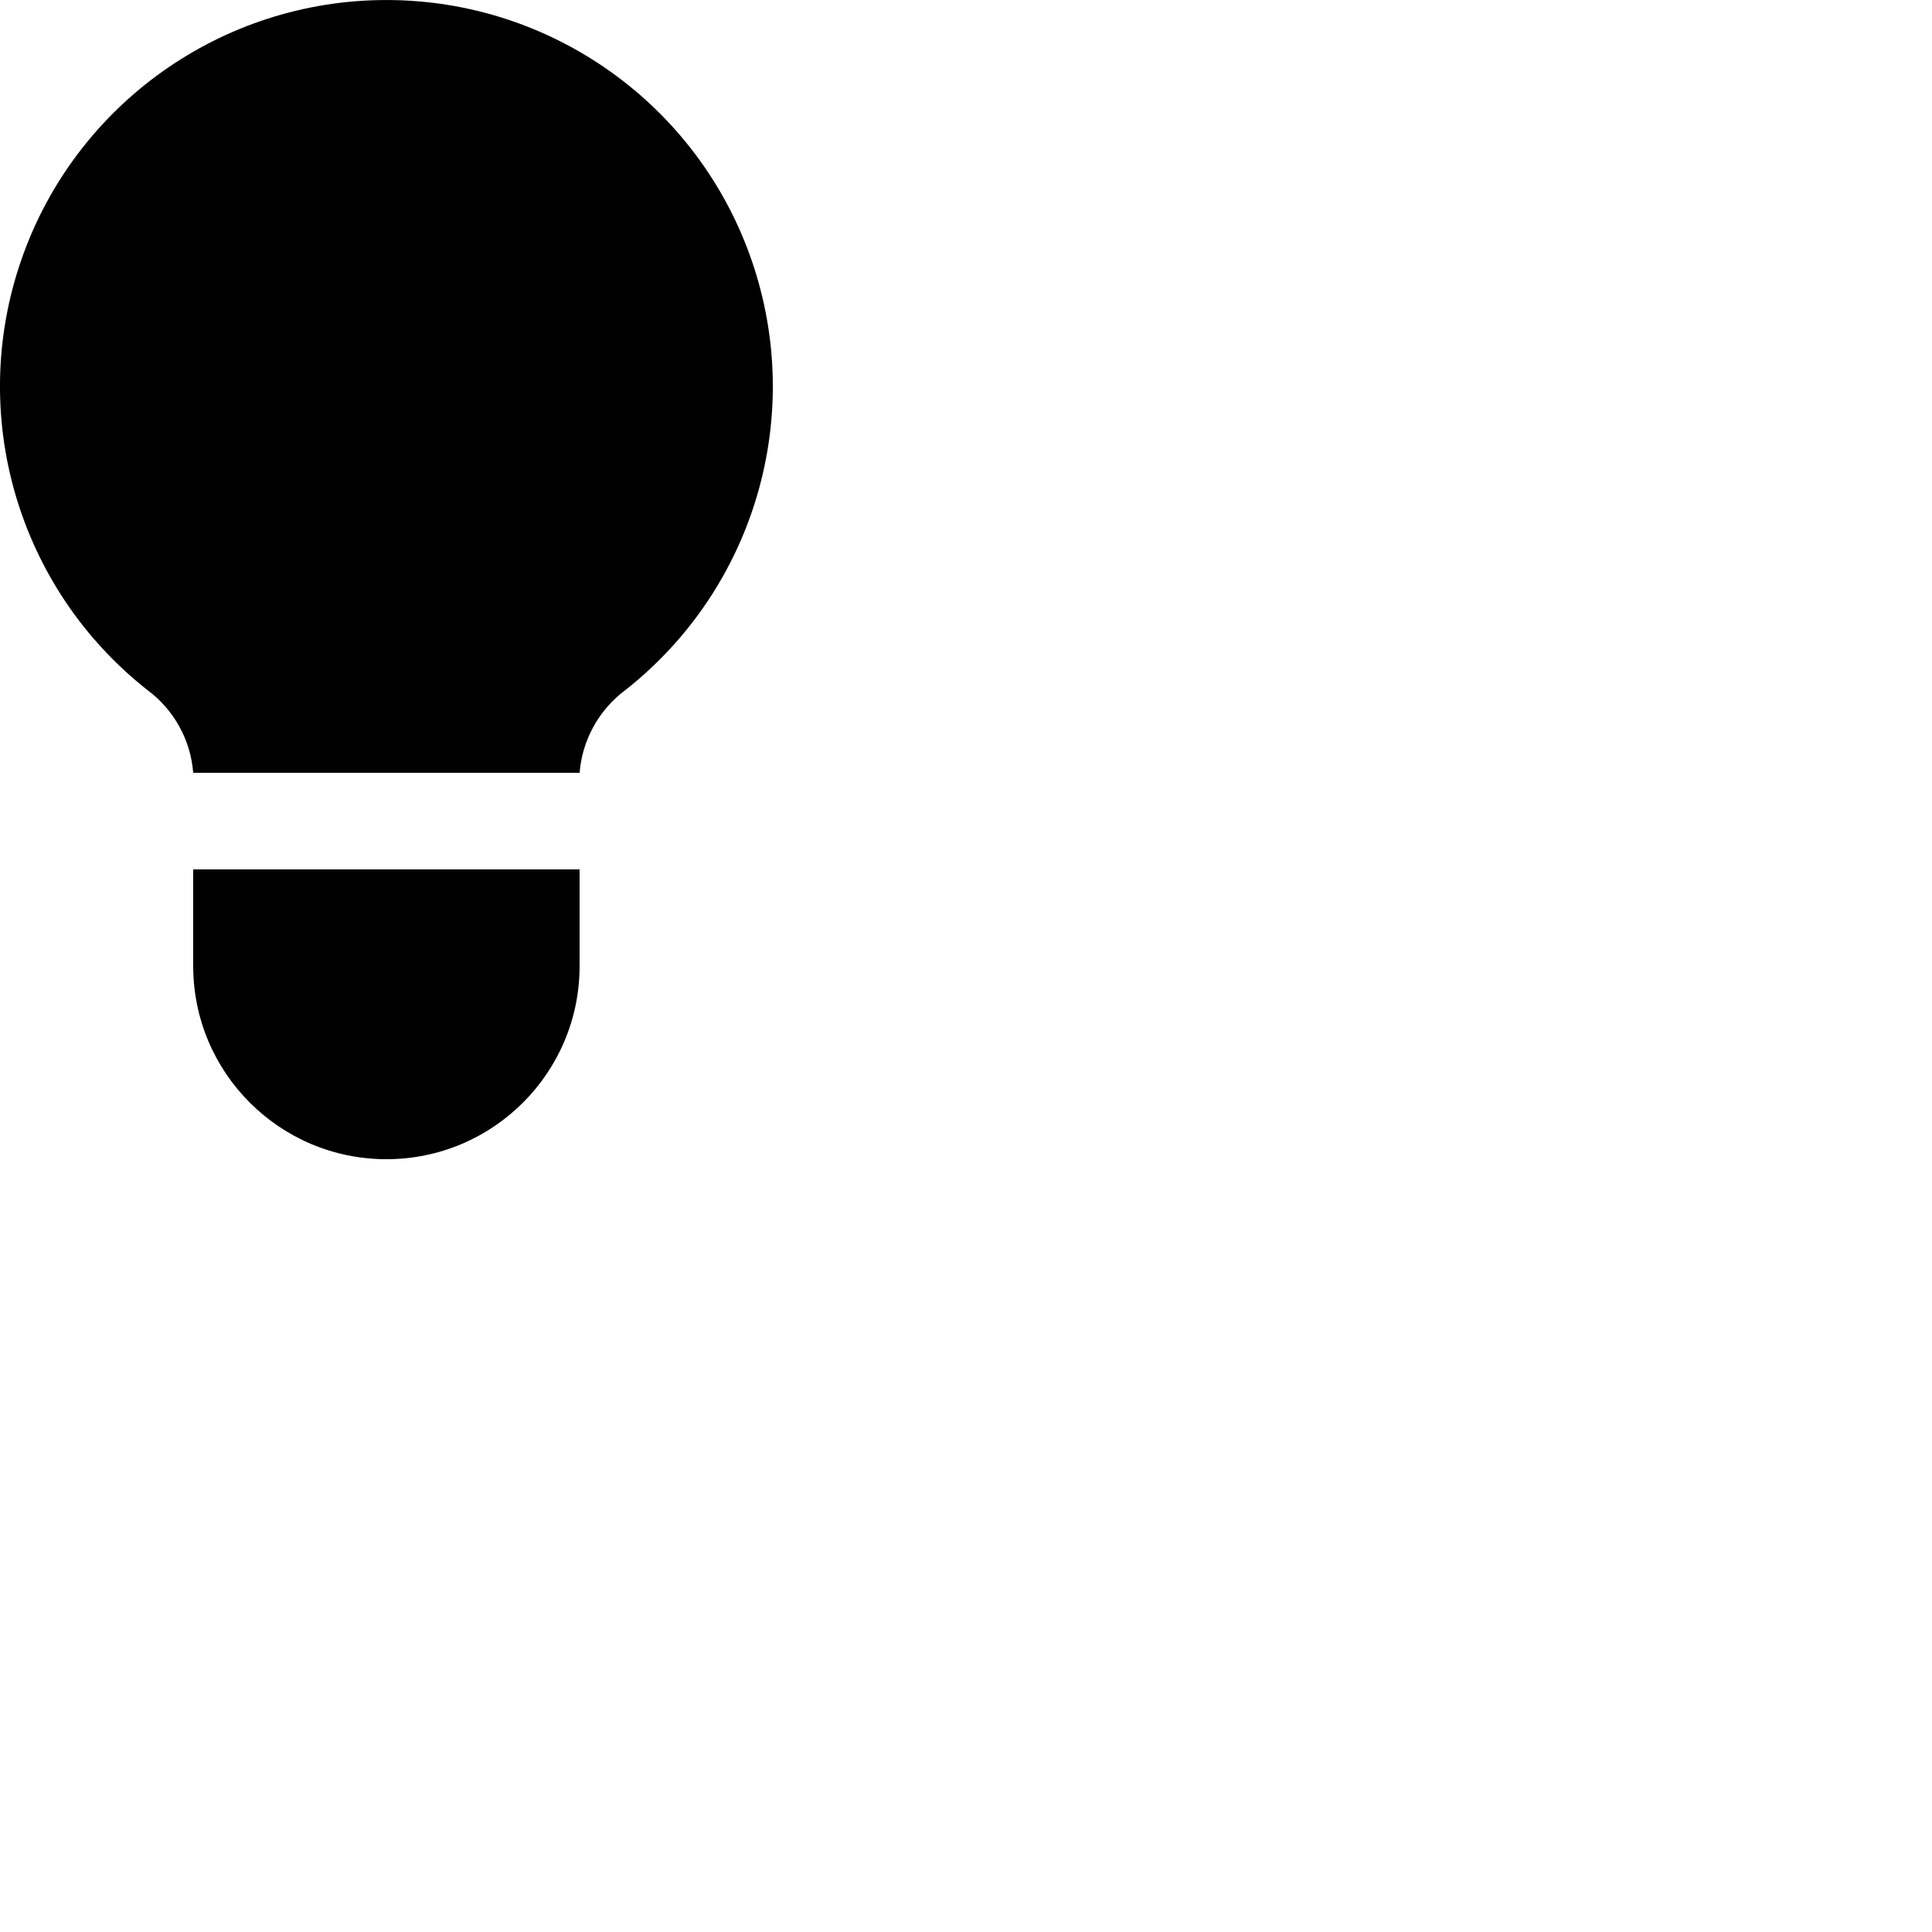
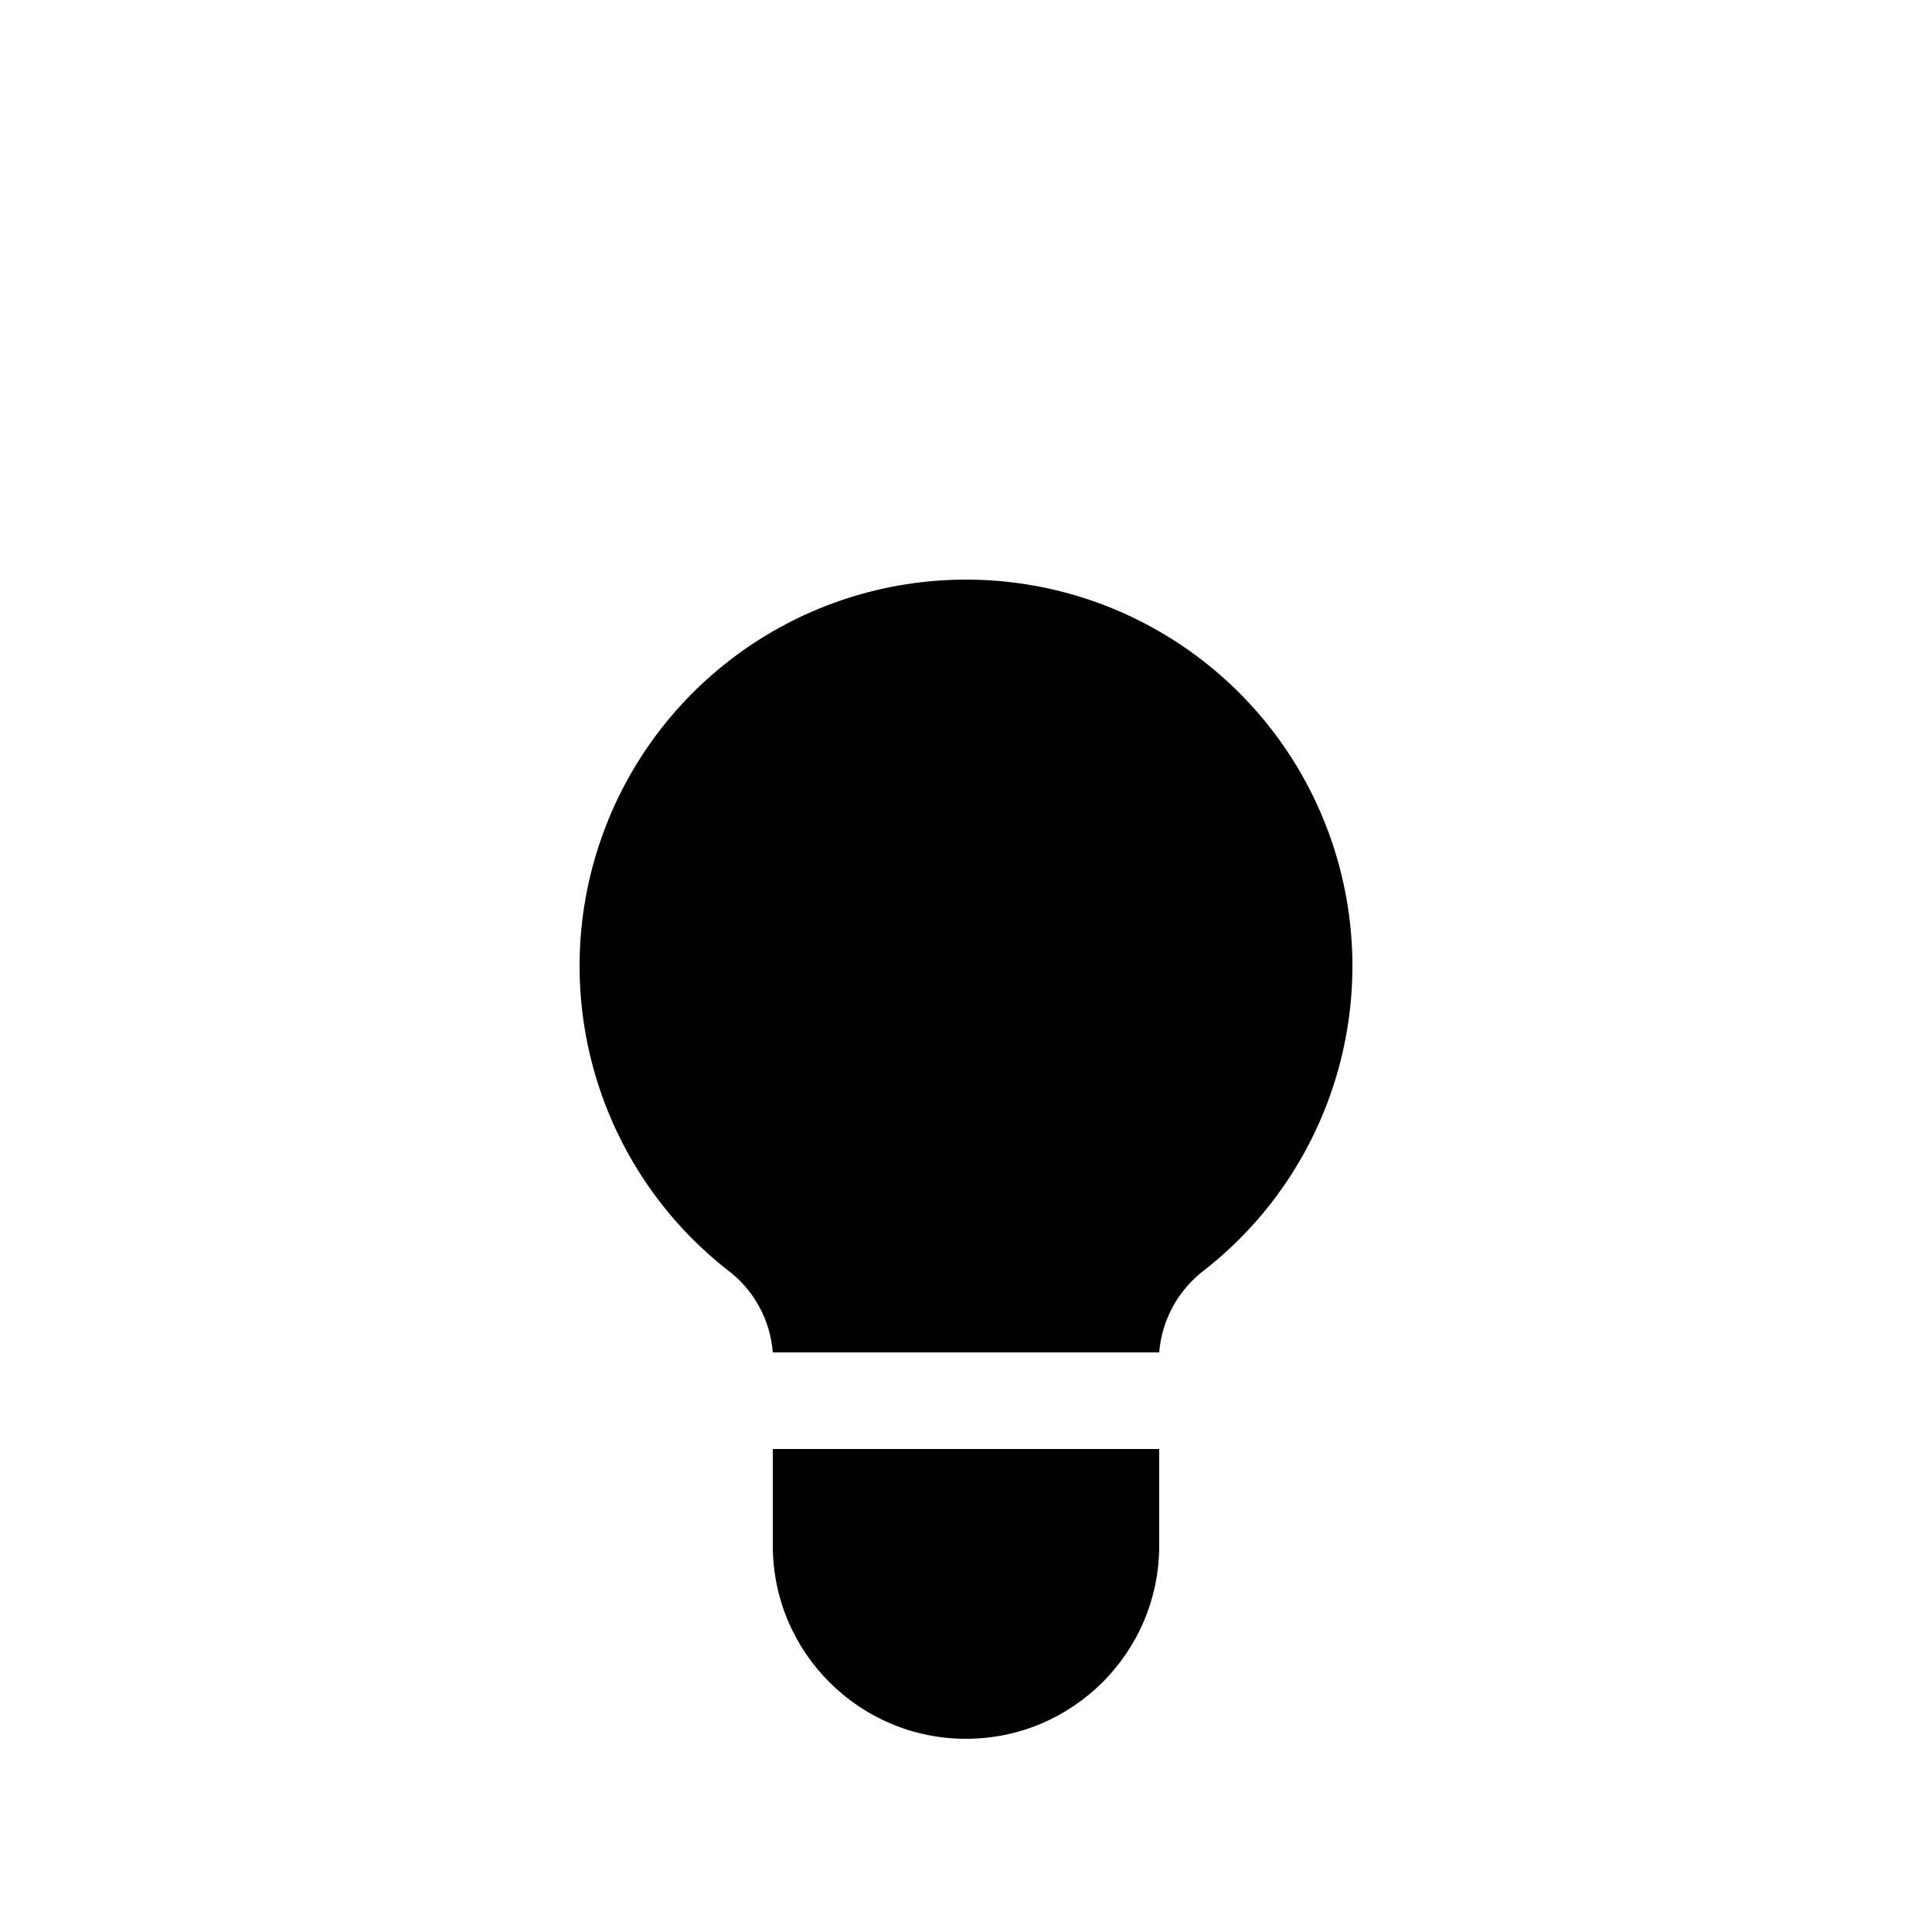
- <svg xmlns="http://www.w3.org/2000/svg" width="20" height="20" viewBox="0 0 20 20" fill="currentColor">
-   <path d="M8,16V15h4v1a2,2,0,0,1-4,0Zm4-2a1.187,1.187,0,0,1,.477-.859,4,4,0,1,0-4.954,0A1.18,1.18,0,0,1,8,14h4Z" transform="translate(-6 -6)" />
+ <svg xmlns="http://www.w3.org/2000/svg" viewBox="0 0 20 20" fill="currentColor">
+   <path d="M8,16V15h4v1a2,2,0,0,1-4,0Zm4-2a1.187,1.187,0,0,1,.477-.859,4,4,0,1,0-4.954,0A1.18,1.18,0,0,1,8,14h4Z" />
</svg>
